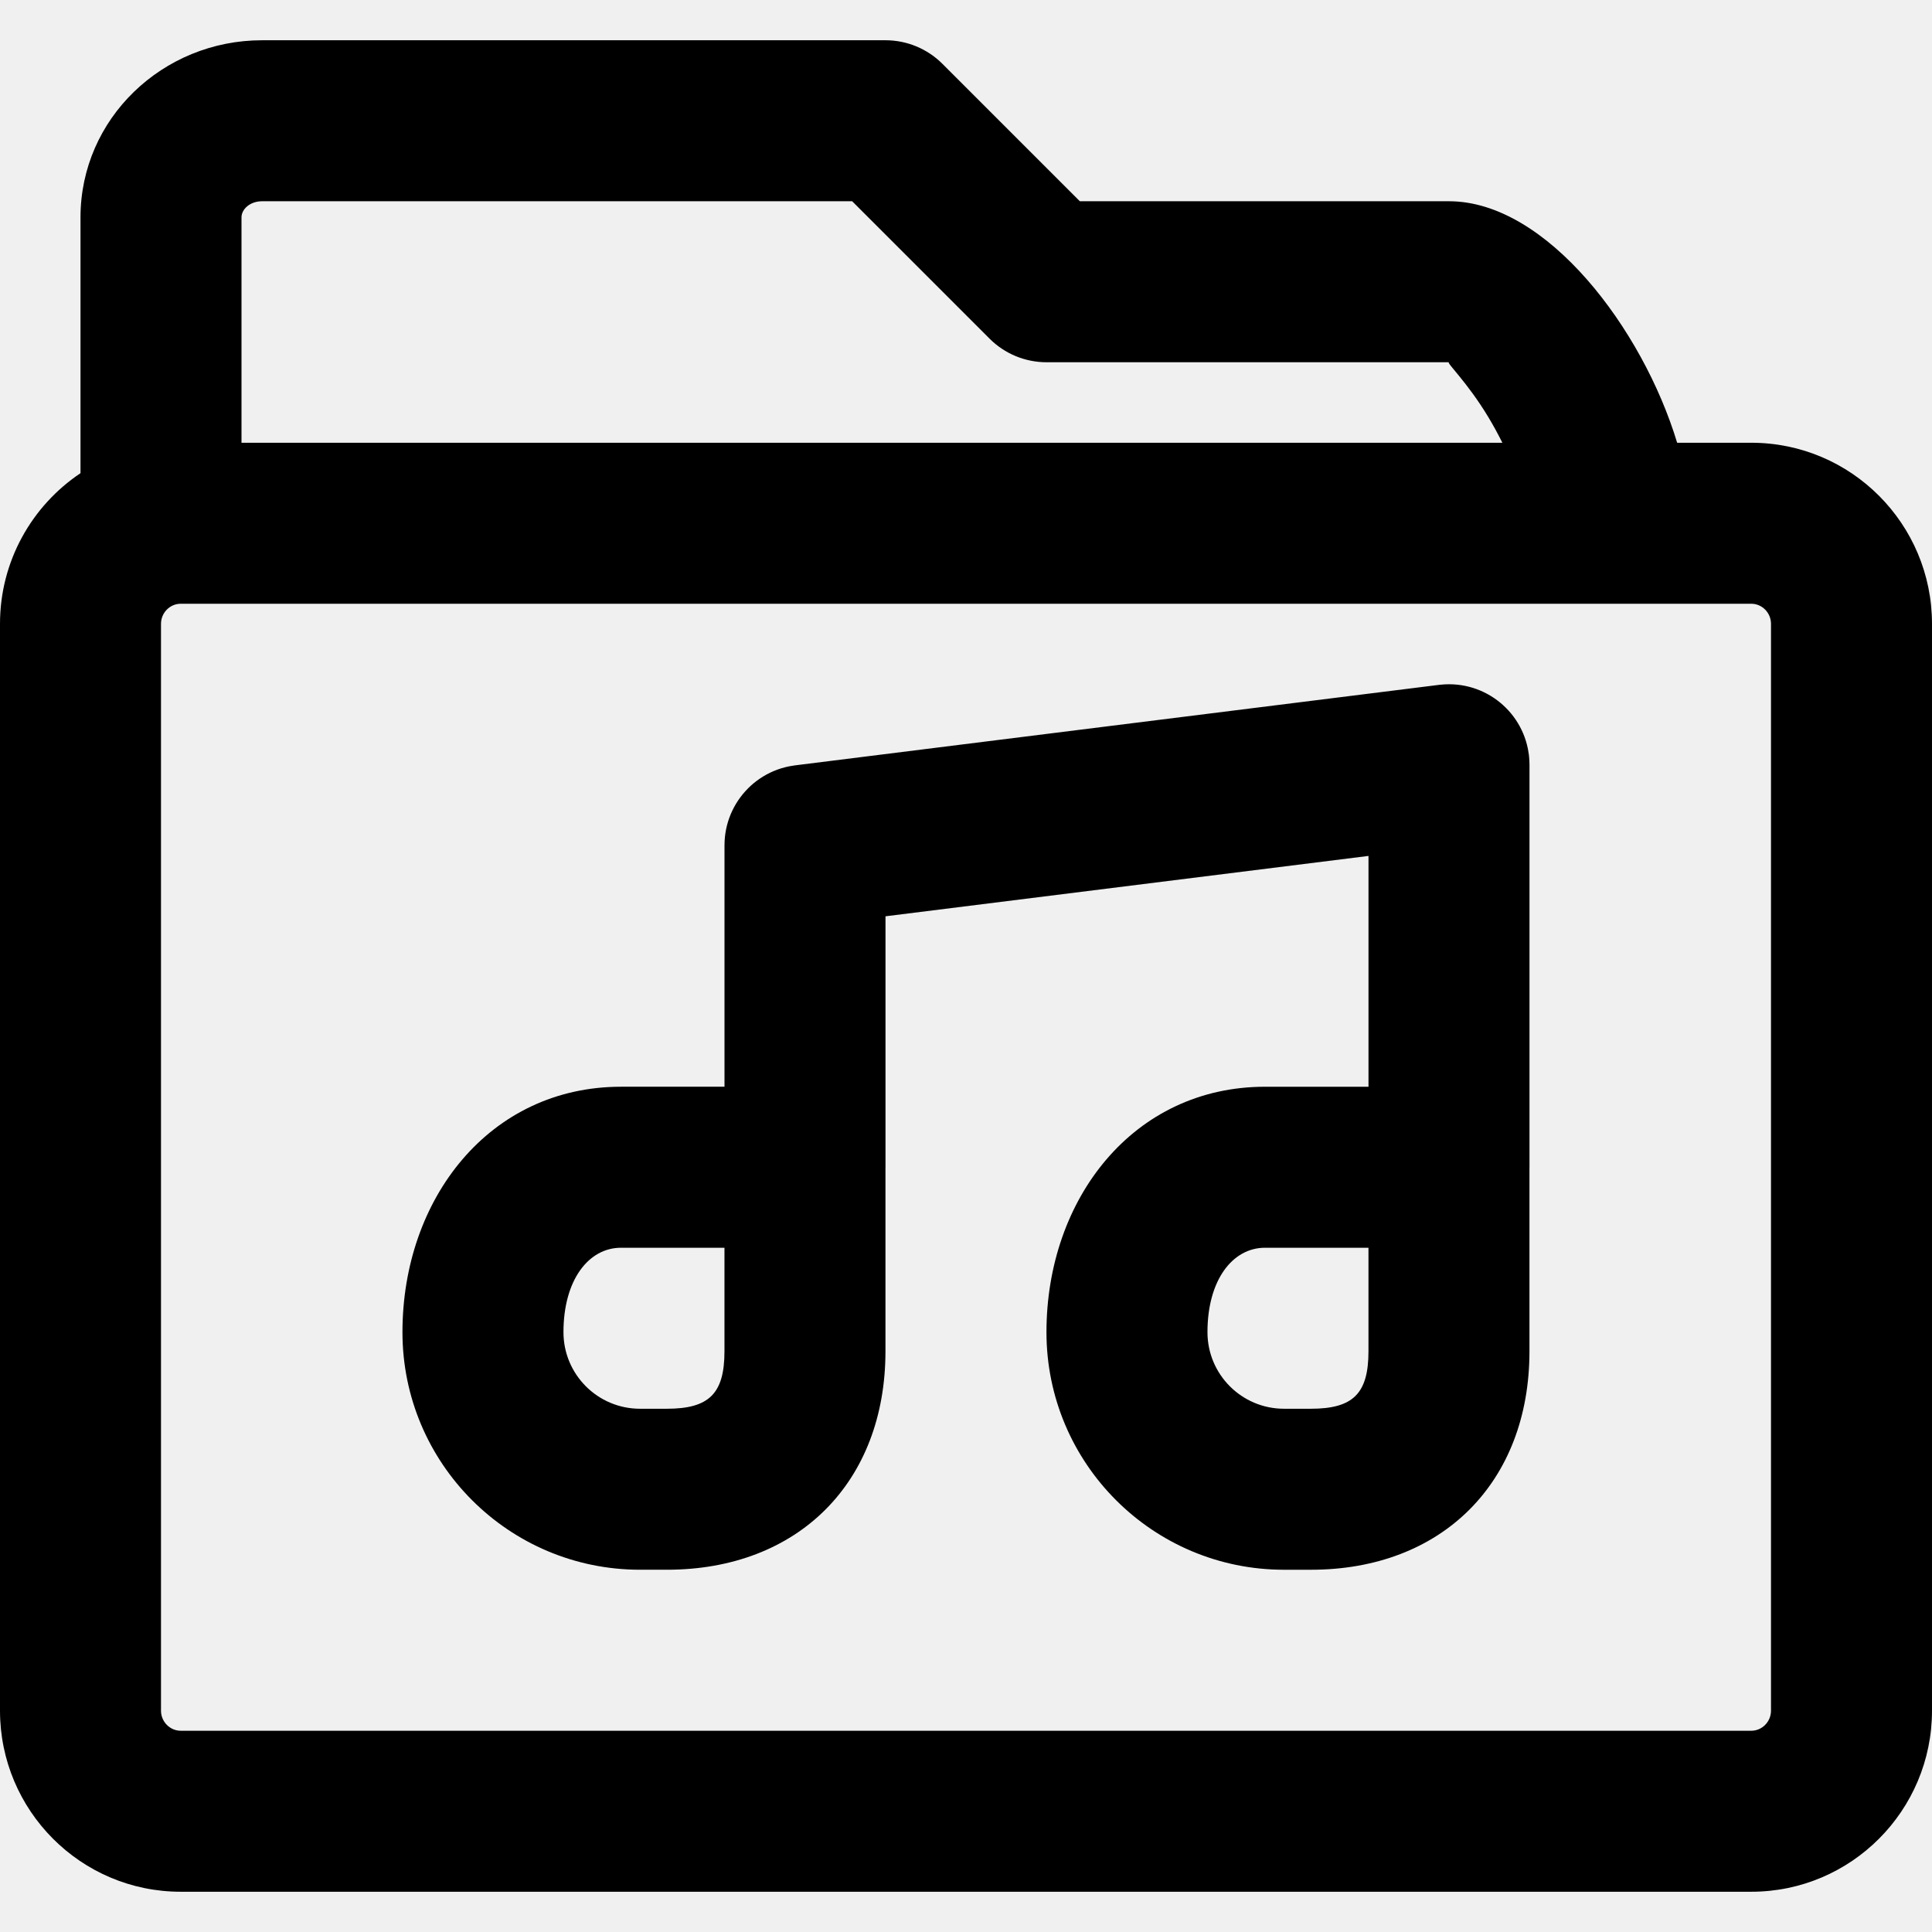
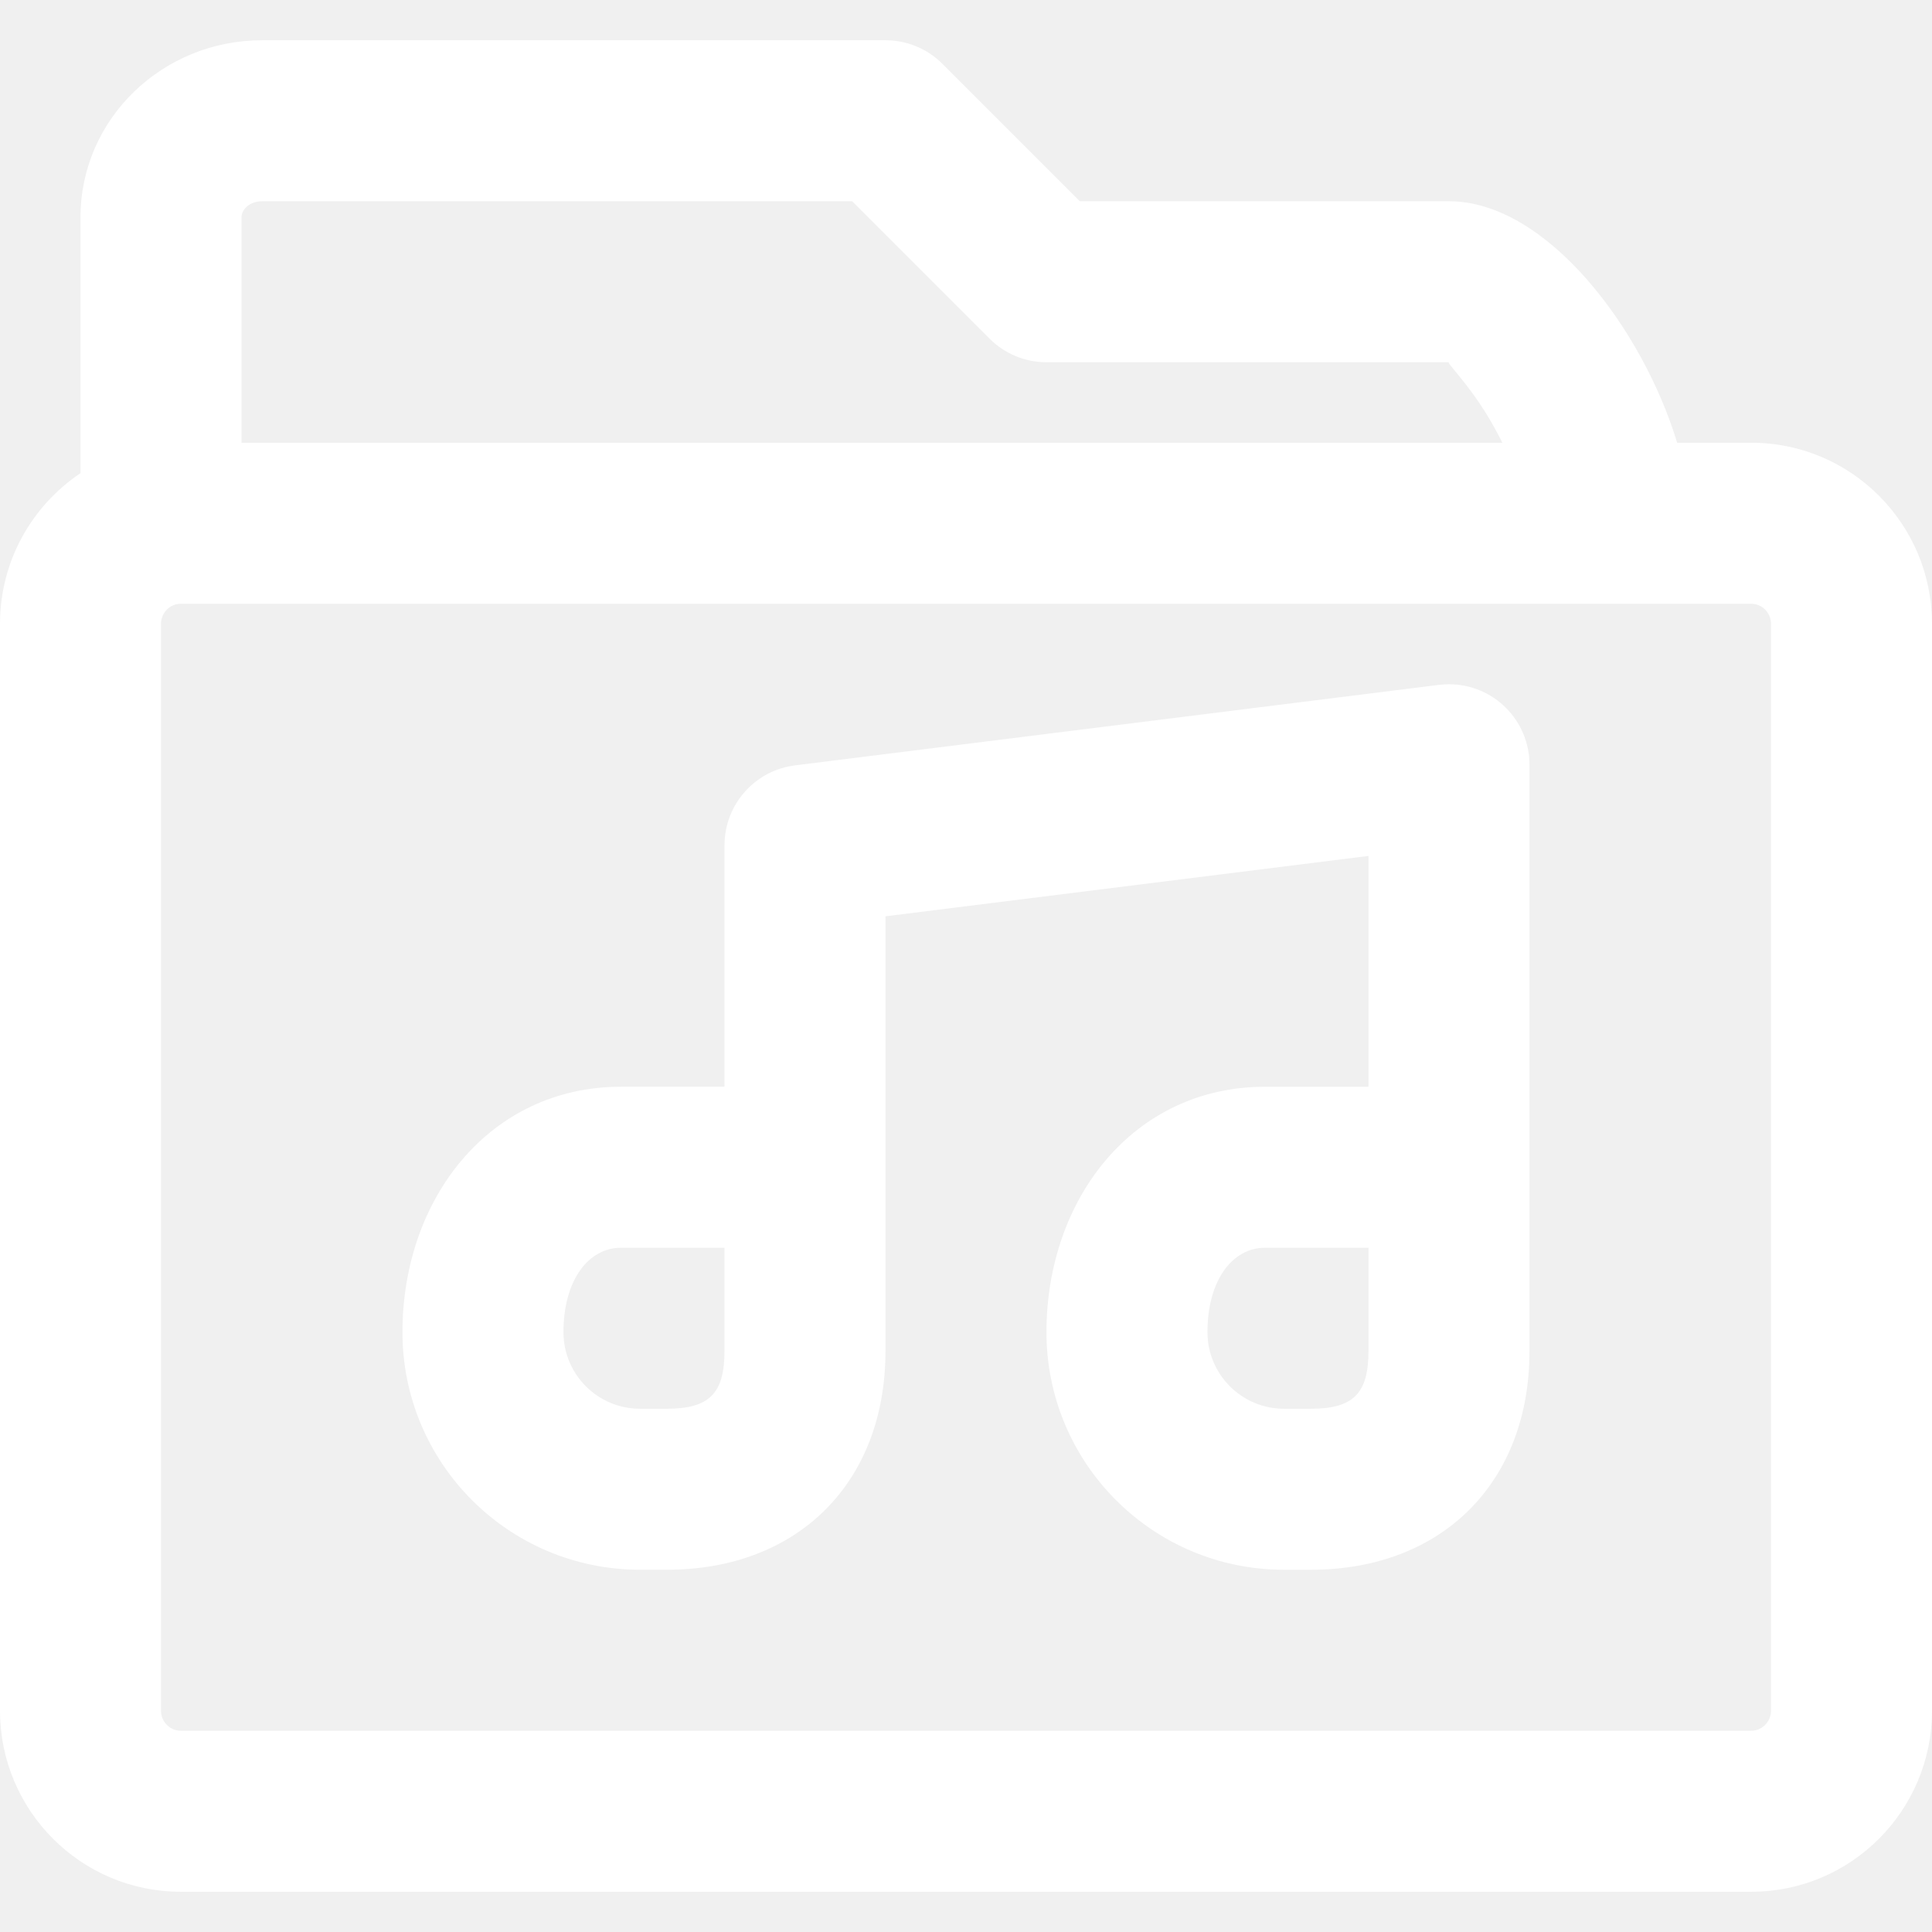
- <svg xmlns="http://www.w3.org/2000/svg" fill="#000000" height="800px" width="800px" version="1.1" id="Layer_1" viewBox="0 0 512 512" xml:space="preserve">
+ <svg xmlns="http://www.w3.org/2000/svg" fill="#ffffff" version="1.1" id="Layer_1" viewBox="0 0 512 512" xml:space="preserve">
  <g>
    <g>
      <g>
        <path d="M464.107,117.333h-19.646c-9.132-30.207-34.599-64-60.461-64h-97.83l-36.418-36.418     c-4.001-4.001-9.427-6.248-15.085-6.248H69.461c-26.375,0-48.128,20.784-48.128,46.933v67.796C8.472,134.008,0,148.688,0,165.333     v288c0,26.482,21.435,48,47.893,48h416.213c26.458,0,47.893-21.518,47.893-48v-288C512,138.852,490.565,117.333,464.107,117.333z      M64,57.6c0-2.139,2.227-4.267,5.461-4.267H225.83l36.418,36.418c4.001,4.001,9.427,6.248,15.085,6.248H384     c-0.854,0,4.813,5.208,10.449,14.585c1.321,2.198,2.56,4.475,3.694,6.749H64V57.6z M469.333,453.333     c0,2.955-2.37,5.333-5.227,5.333H47.893c-2.857,0-5.227-2.379-5.227-5.333v-288c0-2.955,2.37-5.333,5.227-5.333h378.773h37.44     c2.857,0,5.227,2.379,5.227,5.333V453.333z" />
        <path d="M405.232,200.656c-0.01-0.109-0.021-0.219-0.033-0.328c-0.011-0.103-0.018-0.205-0.031-0.308     c-0.061-0.491-0.145-0.973-0.238-1.451c-0.025-0.131-0.051-0.261-0.079-0.391c-0.122-0.572-0.267-1.133-0.433-1.685     c-0.034-0.112-0.069-0.224-0.104-0.336c-0.182-0.569-0.386-1.127-0.612-1.672c-0.034-0.083-0.069-0.165-0.105-0.247     c-0.244-0.567-0.51-1.12-0.799-1.659c-0.03-0.057-0.061-0.113-0.092-0.169c-0.304-0.553-0.63-1.091-0.979-1.612     c-0.029-0.043-0.058-0.085-0.086-0.127c-0.356-0.523-0.734-1.029-1.134-1.517c-0.035-0.042-0.07-0.084-0.105-0.126     c-0.398-0.478-0.816-0.938-1.253-1.379c-0.049-0.05-0.099-0.098-0.149-0.148c-0.43-0.424-0.876-0.831-1.339-1.217     c-0.07-0.058-0.14-0.115-0.21-0.172c-0.454-0.369-0.922-0.719-1.404-1.05c-0.089-0.061-0.18-0.121-0.27-0.181     c-0.477-0.316-0.966-0.614-1.468-0.892c-0.102-0.057-0.206-0.111-0.309-0.166c-0.507-0.269-1.024-0.519-1.553-0.748     c-0.102-0.044-0.203-0.086-0.306-0.128c-0.547-0.226-1.104-0.431-1.671-0.611c-0.087-0.028-0.174-0.054-0.261-0.081     c-0.595-0.181-1.2-0.337-1.814-0.466c-0.064-0.013-0.127-0.026-0.191-0.039c-0.642-0.129-1.292-0.228-1.951-0.298     c-0.046-0.005-0.093-0.01-0.139-0.014c-0.667-0.066-1.341-0.1-2.022-0.102c-0.031,0-0.061-0.005-0.091-0.005     c-0.029,0-0.056,0.004-0.084,0.004c-0.638,0.003-1.28,0.036-1.926,0.097c-0.11,0.01-0.219,0.021-0.328,0.033     c-0.103,0.011-0.205,0.018-0.308,0.031l-170.667,21.333c-0.491,0.061-0.973,0.145-1.451,0.238     c-0.131,0.025-0.261,0.051-0.391,0.079c-0.572,0.122-1.133,0.267-1.685,0.433c-0.112,0.034-0.224,0.069-0.336,0.104     c-0.569,0.182-1.126,0.386-1.672,0.612c-0.083,0.034-0.165,0.069-0.248,0.105c-0.567,0.244-1.121,0.51-1.659,0.799     c-0.056,0.03-0.111,0.061-0.167,0.091c-0.553,0.304-1.091,0.63-1.612,0.979c-0.043,0.029-0.086,0.059-0.129,0.088     c-0.523,0.356-1.029,0.734-1.516,1.133c-0.042,0.034-0.083,0.07-0.125,0.104c-0.478,0.398-0.939,0.816-1.379,1.254     c-0.05,0.049-0.098,0.099-0.148,0.149c-0.424,0.43-0.831,0.876-1.217,1.339c-0.058,0.07-0.115,0.14-0.172,0.211     c-0.368,0.453-0.719,0.92-1.049,1.402c-0.062,0.09-0.122,0.182-0.183,0.273c-0.316,0.477-0.614,0.965-0.891,1.467     c-0.056,0.102-0.111,0.205-0.166,0.308c-0.27,0.507-0.52,1.025-0.748,1.553c-0.044,0.101-0.086,0.203-0.128,0.305     c-0.227,0.547-0.431,1.104-0.612,1.671c-0.028,0.086-0.054,0.173-0.081,0.26c-0.182,0.595-0.337,1.2-0.467,1.815     c-0.013,0.064-0.026,0.127-0.039,0.191c-0.129,0.642-0.228,1.293-0.298,1.952c-0.005,0.046-0.01,0.092-0.014,0.138     c-0.066,0.667-0.1,1.342-0.102,2.023c0,0.031-0.005,0.061-0.005,0.091v64h-27.422c-34.836,0-57.92,29.65-57.92,65.045     c0,34.774,28.191,62.955,62.955,62.955h7.125c34.759,0,57.92-23.141,57.92-57.899v-48.599c0-0.057,0.009-0.112,0.009-0.169     v-66.501l128-16V288h-27.422c-34.836,0-57.92,29.65-57.92,65.045c0,34.774,28.191,62.955,62.955,62.955h7.125     c34.759,0,57.92-23.141,57.92-57.899v-48.599c0-0.057,0.009-0.112,0.009-0.169V202.667c0-0.029-0.004-0.056-0.004-0.084     C405.326,201.945,405.293,201.302,405.232,200.656z M191.991,358.101c0,11.185-4.05,15.232-15.253,15.232h-7.125     c-11.203,0-20.288-9.082-20.288-20.288c0-13.838,6.649-22.379,15.253-22.379h27.413V358.101z M362.658,358.101     c0,11.185-4.05,15.232-15.253,15.232h-7.125c-11.203,0-20.288-9.082-20.288-20.288c0-13.838,6.649-22.379,15.253-22.379h27.413     V358.101z" />
      </g>
    </g>
  </g>
</svg>
